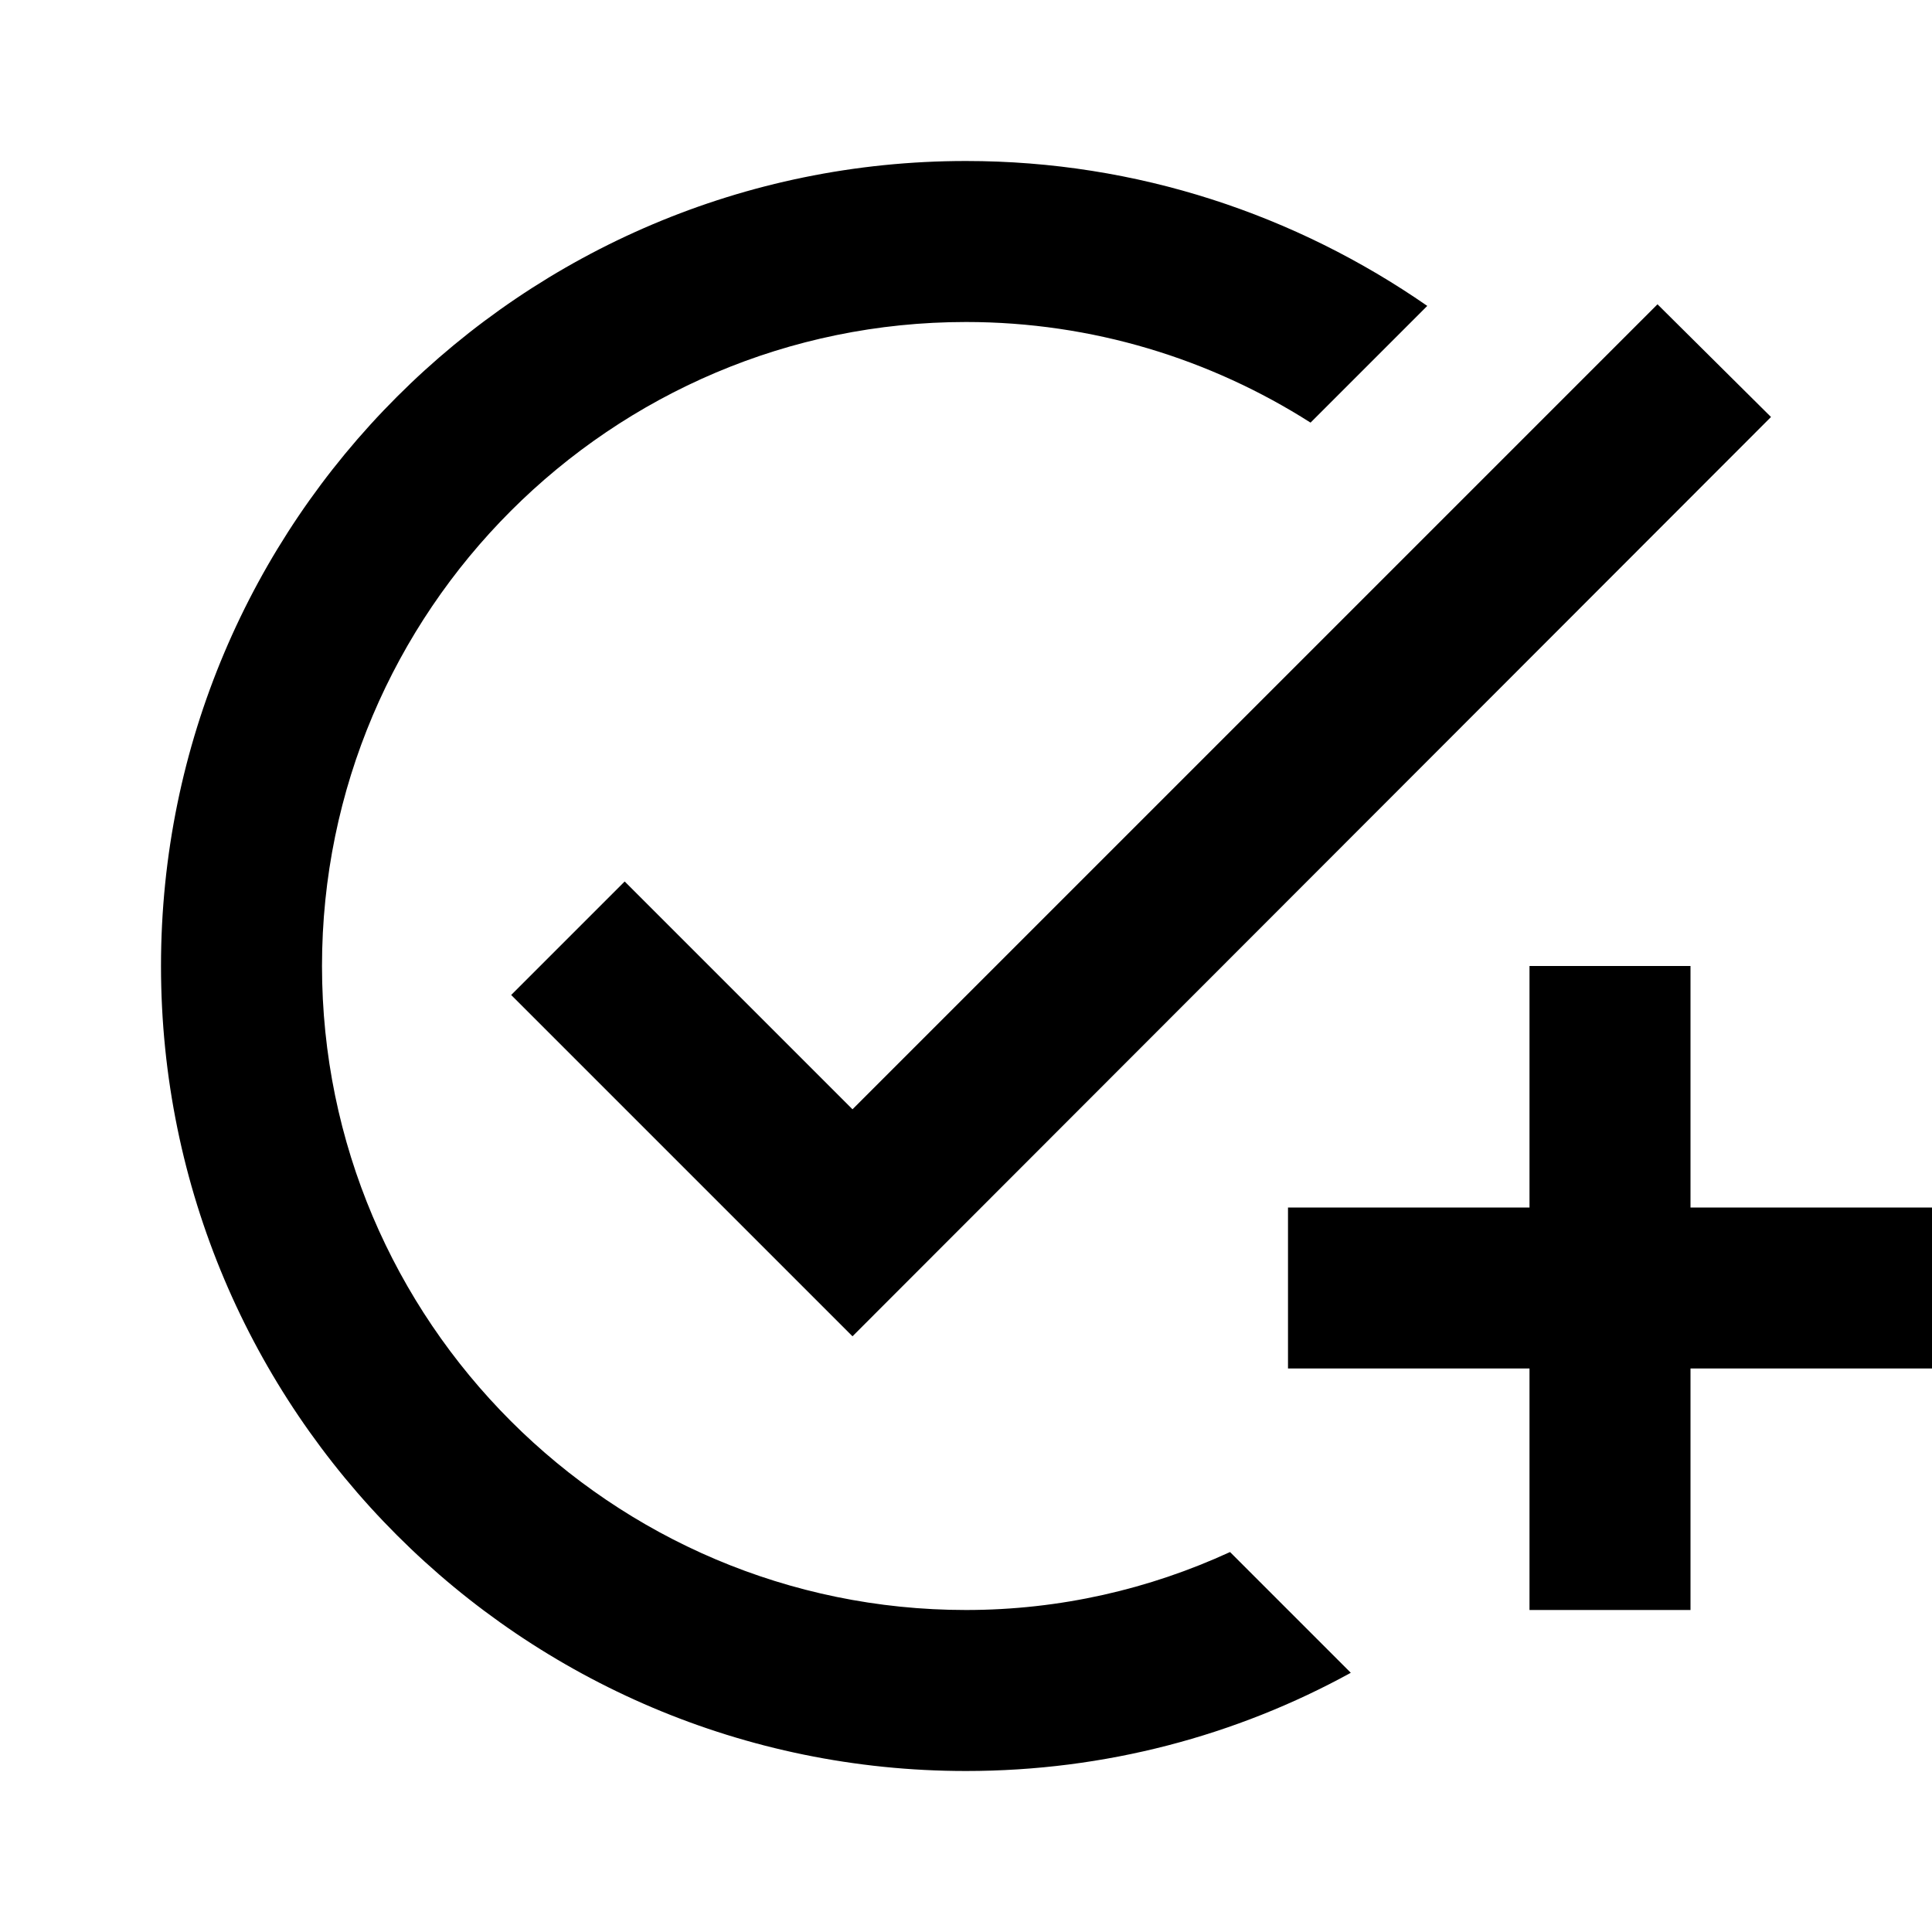
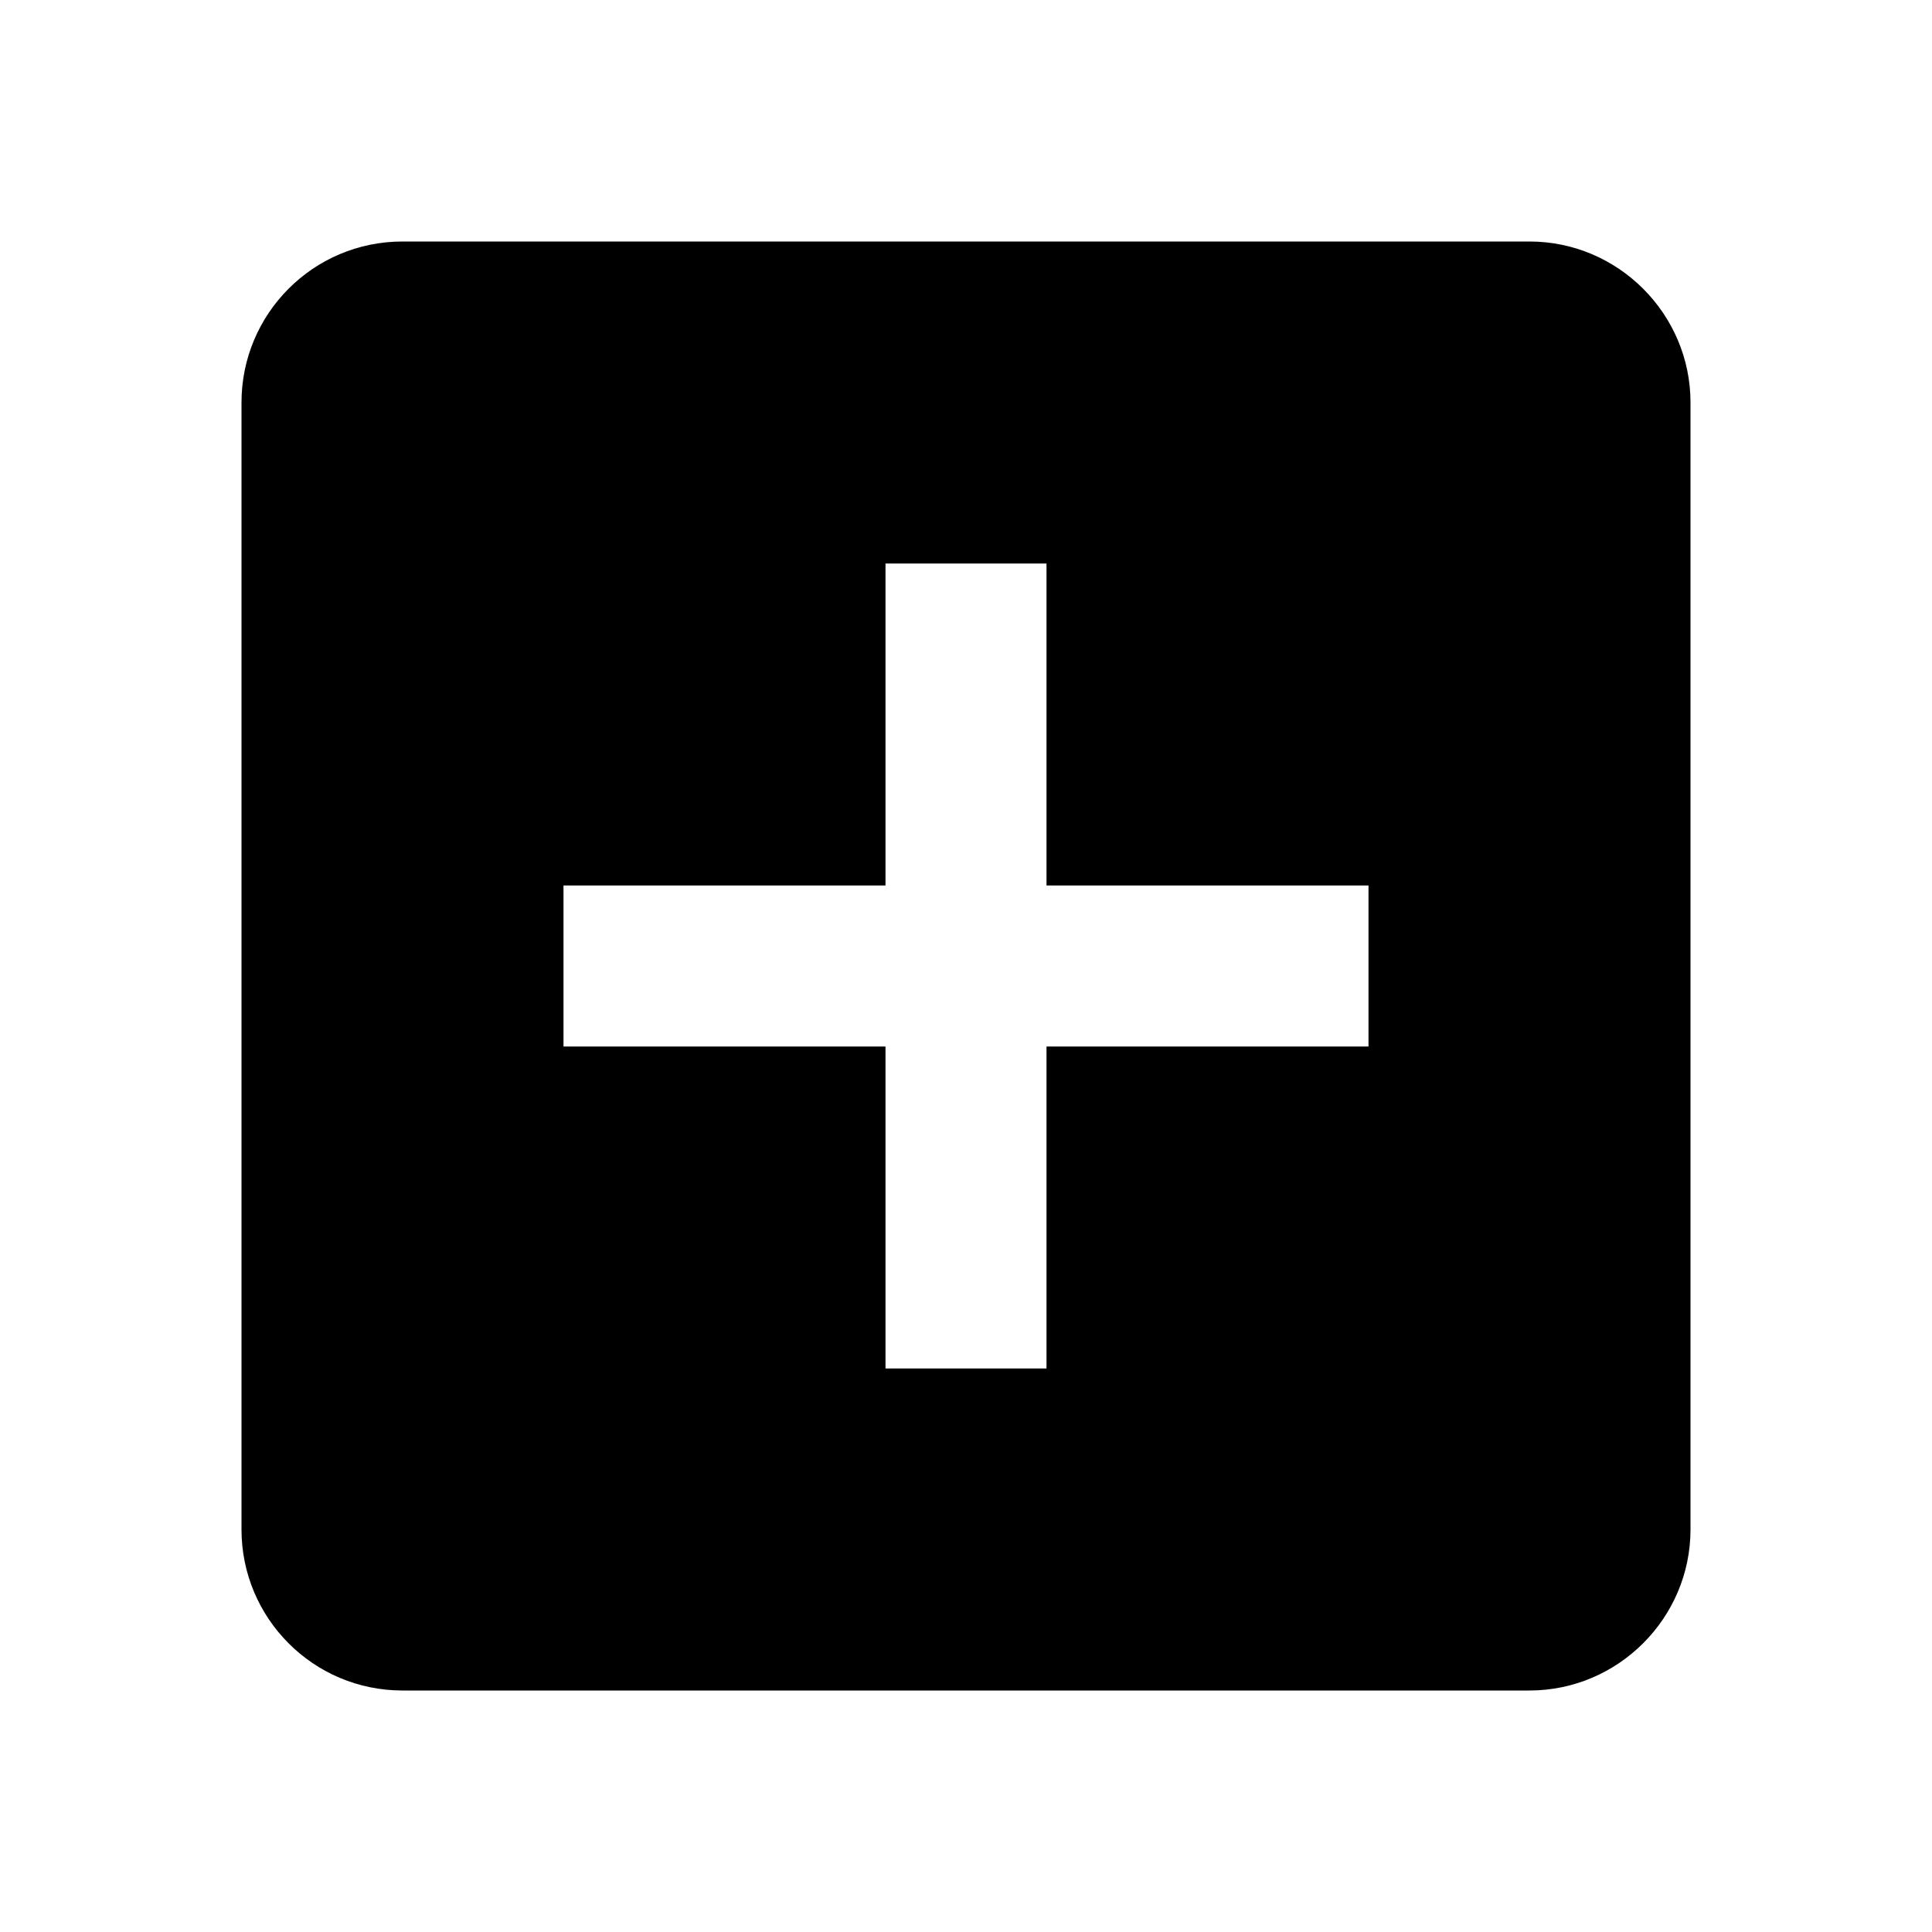
- <svg xmlns="http://www.w3.org/2000/svg" enable-background="new 0 0 24 24" height="24px" viewBox="0 0 24 24" width="24px" fill="#000000">
-   <rect fill="none" height="24" width="24" />
-   <path d="M22,5.18L10.59,16.6l-4.24-4.24l1.41-1.41l2.83,2.83l10-10L22,5.18z M12,20c-4.41,0-8-3.59-8-8s3.59-8,8-8 c1.57,0,3.04,0.46,4.28,1.25l1.45-1.45C16.1,2.67,14.13,2,12,2C6.48,2,2,6.48,2,12s4.48,10,10,10c1.73,0,3.36-0.44,4.78-1.22 l-1.5-1.5C14.28,19.74,13.17,20,12,20z M19,15h-3v2h3v3h2v-3h3v-2h-3v-3h-2V15z" />
+ <svg xmlns="http://www.w3.org/2000/svg" height="24px" viewBox="0 0 24 24" width="24px" fill="#000000">
+   <path d="M0 0h24v24H0z" fill="none" />
+   <path d="M19 3H5c-1.11 0-2 .9-2 2v14c0 1.1.89 2 2 2h14c1.1 0 2-.9 2-2V5c0-1.1-.9-2-2-2zm-2 10h-4v4h-2v-4H7v-2h4V7h2v4h4v2z" />
</svg>
